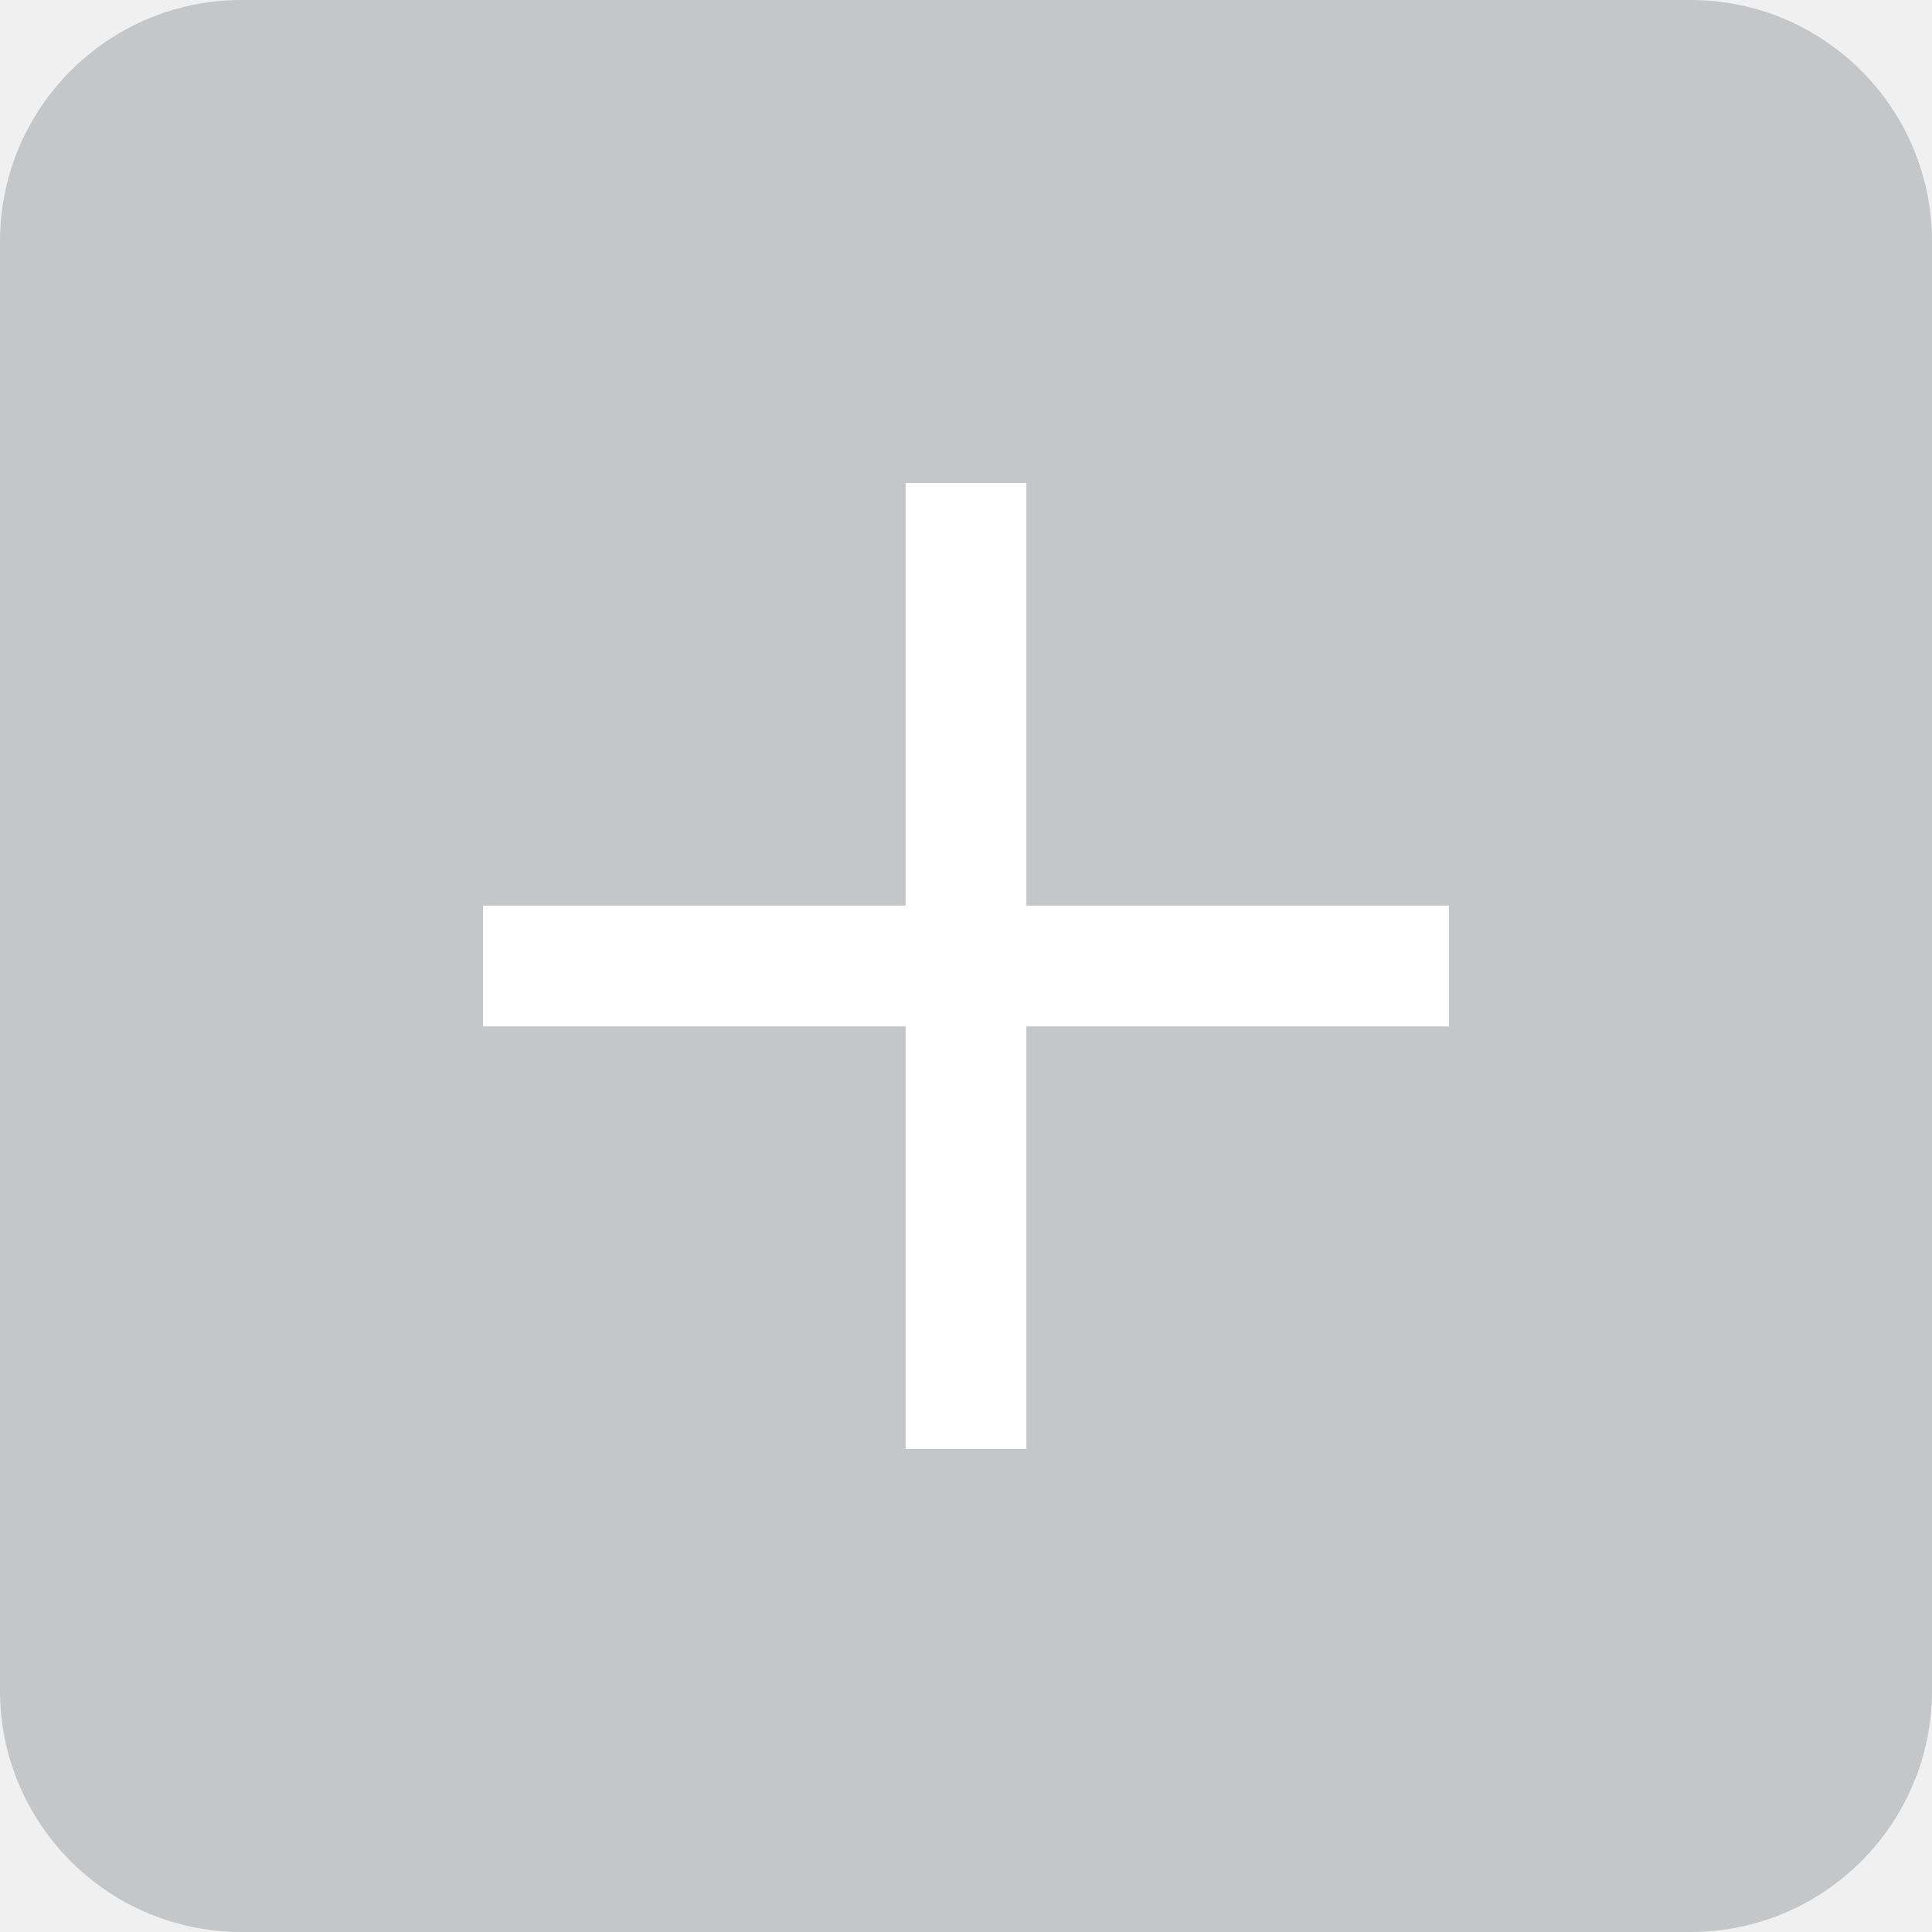
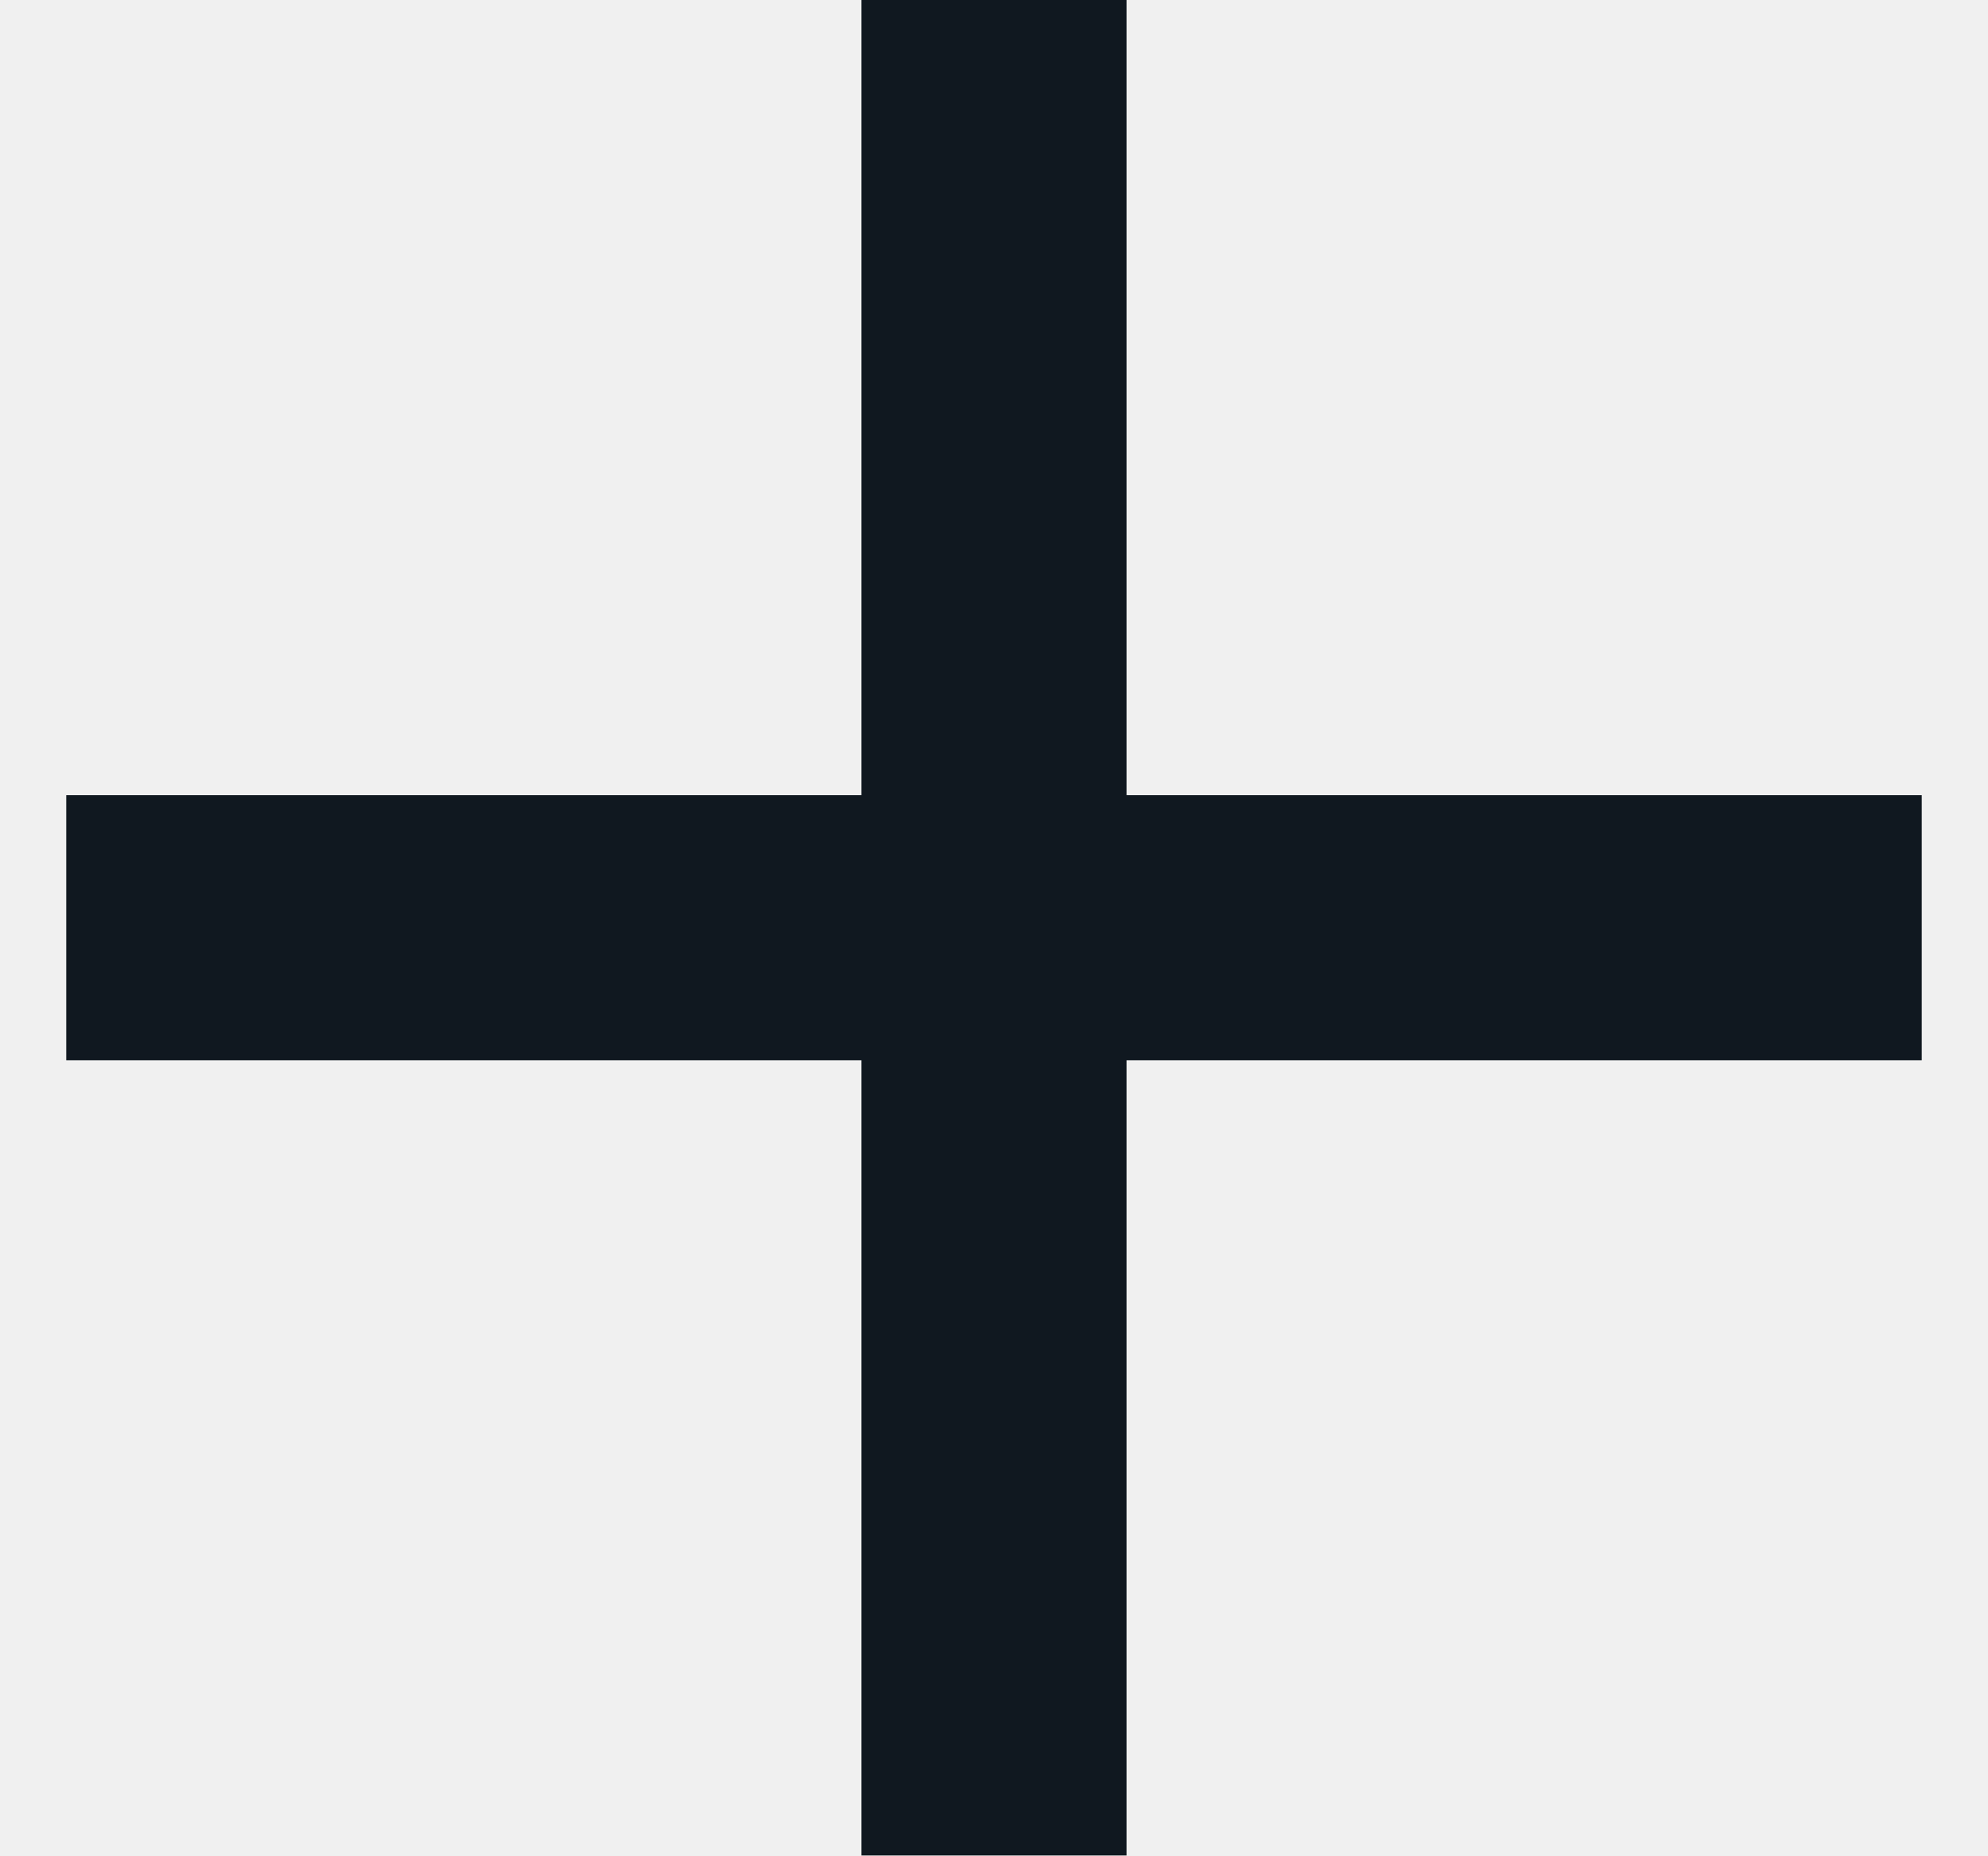
- <svg xmlns="http://www.w3.org/2000/svg" width="64" height="64" viewBox="0 0 64 64">
-   <g transform="scale(2)">
-     <rect width="32" height="32" rx="4" fill="#000b16" fill-opacity=".184" />
-     <path d="m15 8v7h-7v2h7v7h2v-7h7v-2h-7v-7z" fill="#fff" />
-   </g>
+ <svg xmlns="http://www.w3.org/2000/svg" width="15" height="14" viewBox="0 0 15 14" fill="none" version="1.1" id="svg4">
+   <defs id="defs8" />
+   <path d="M6.5 6V0H8.5V6H14.5V8H8.5V14H6.5V8H0.5V6H6.5Z" fill="#101820" id="path" />
</svg>
